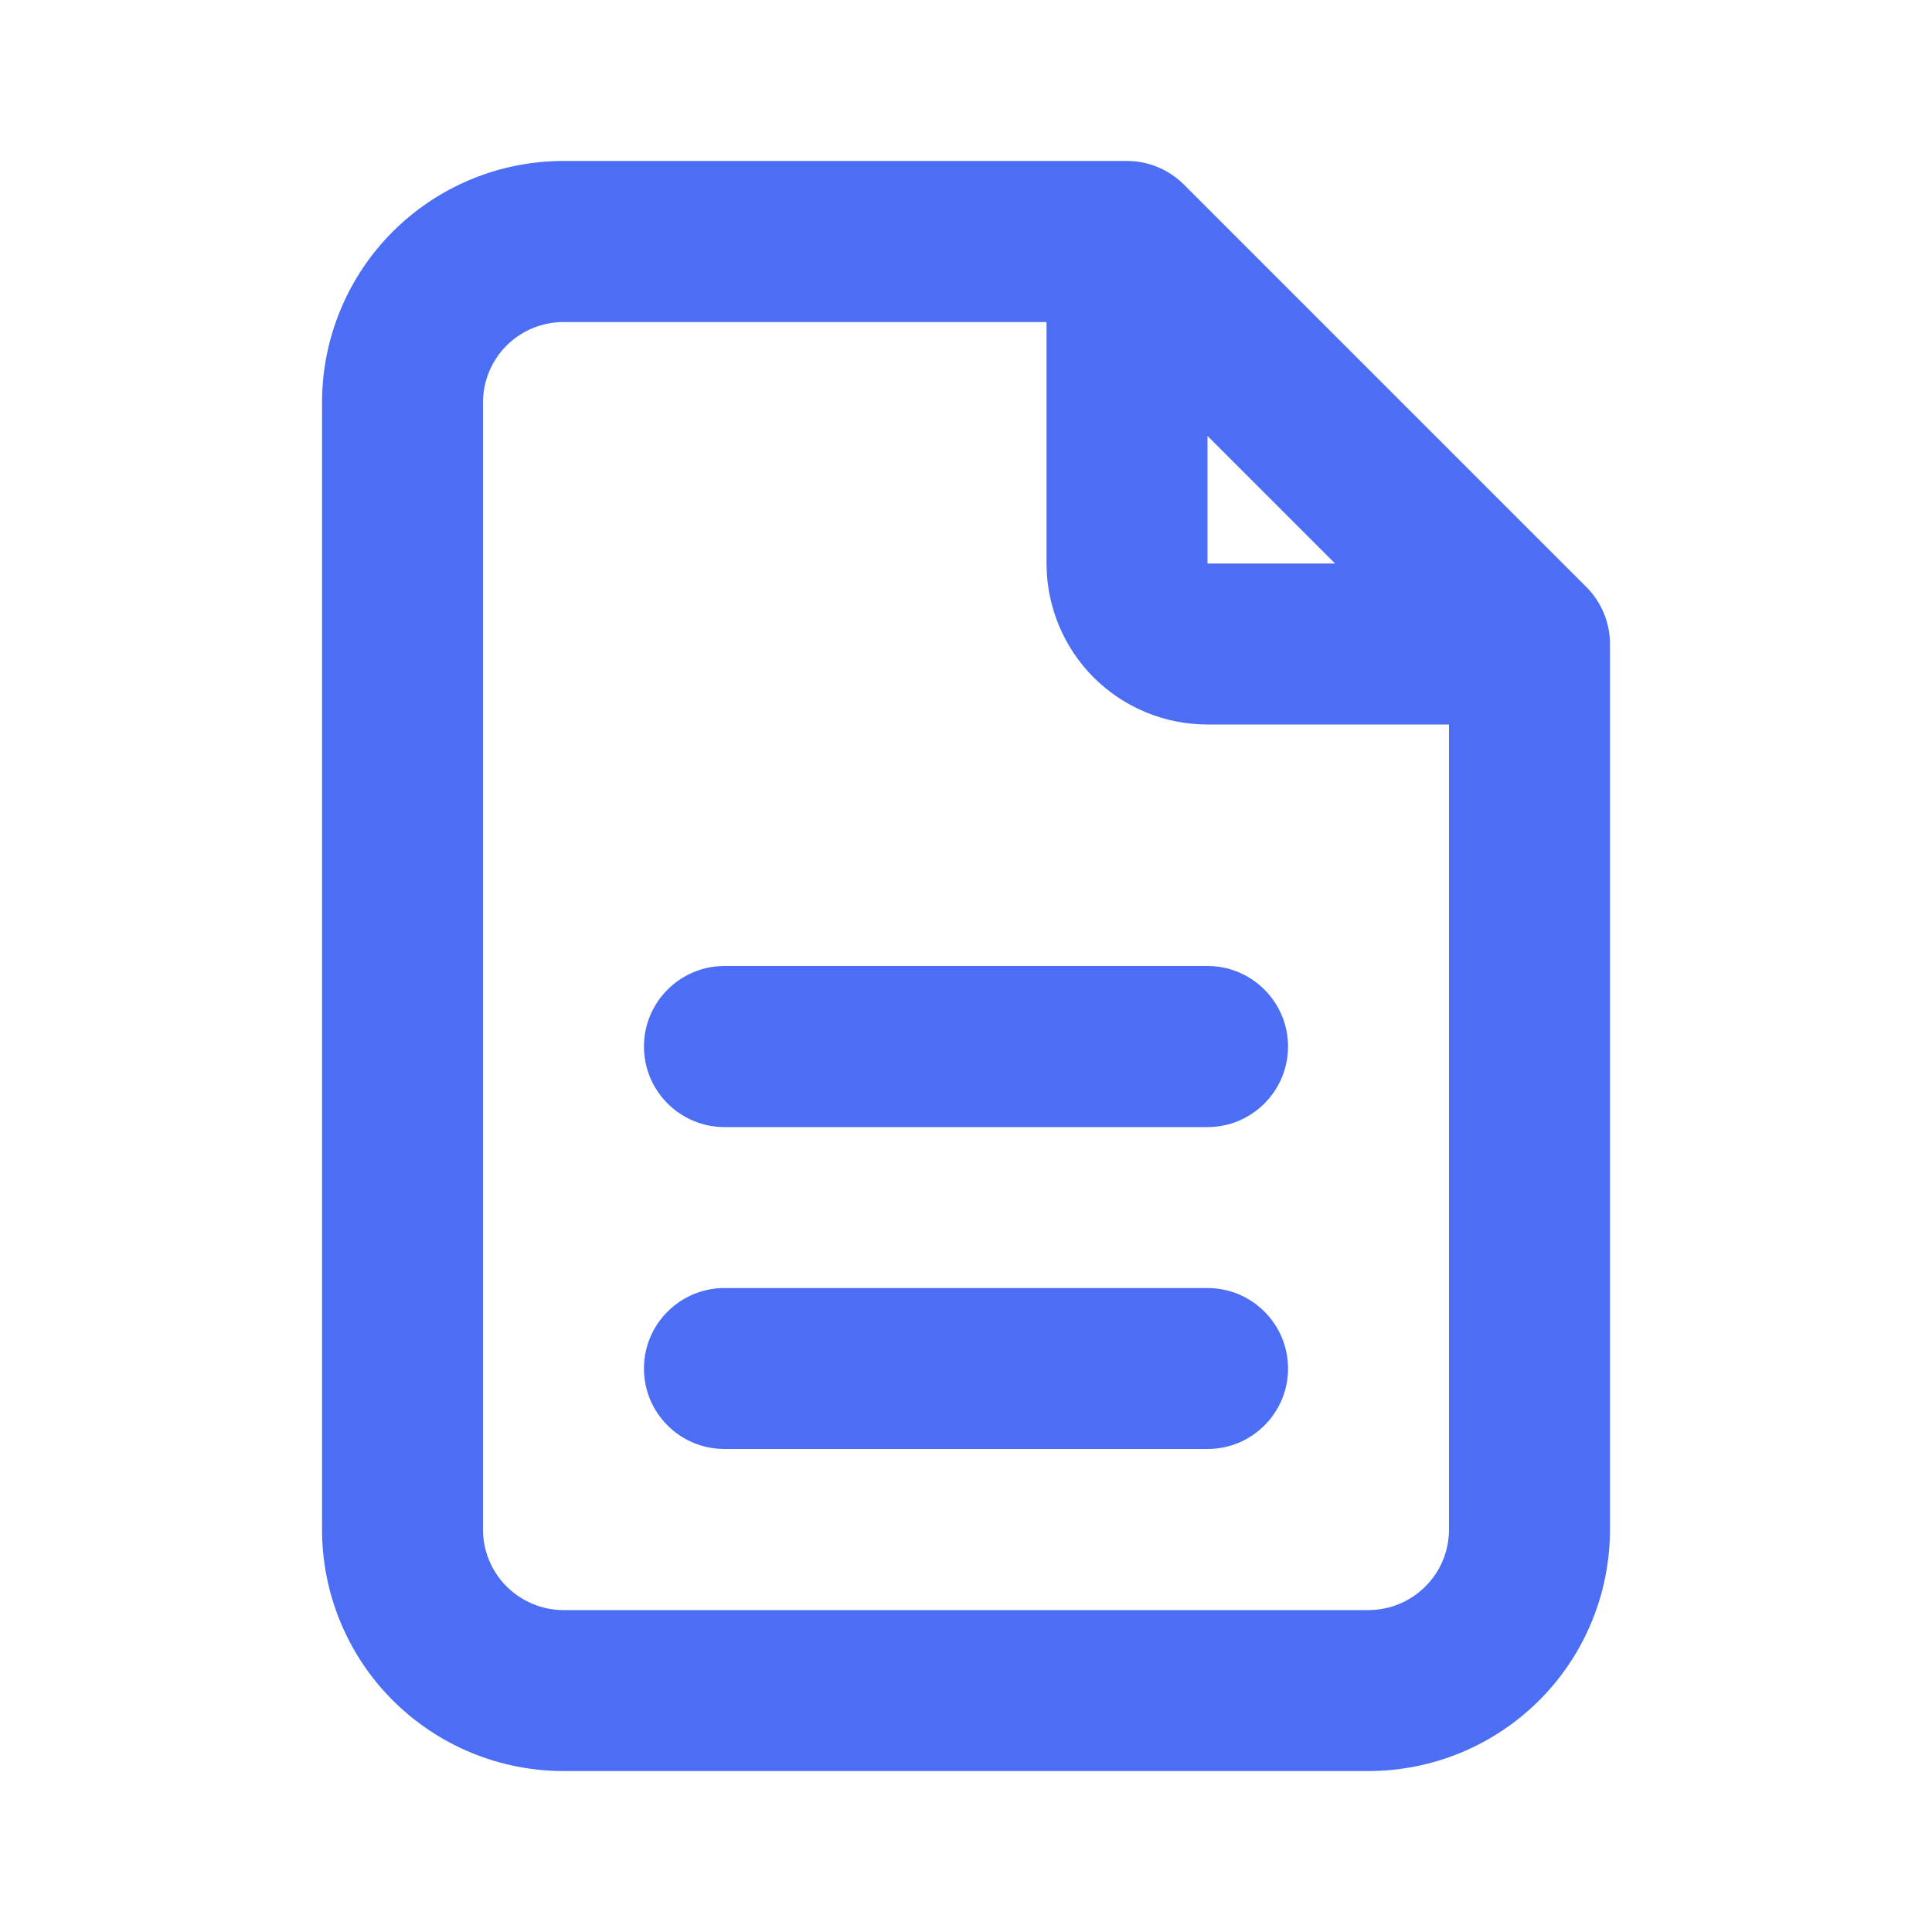
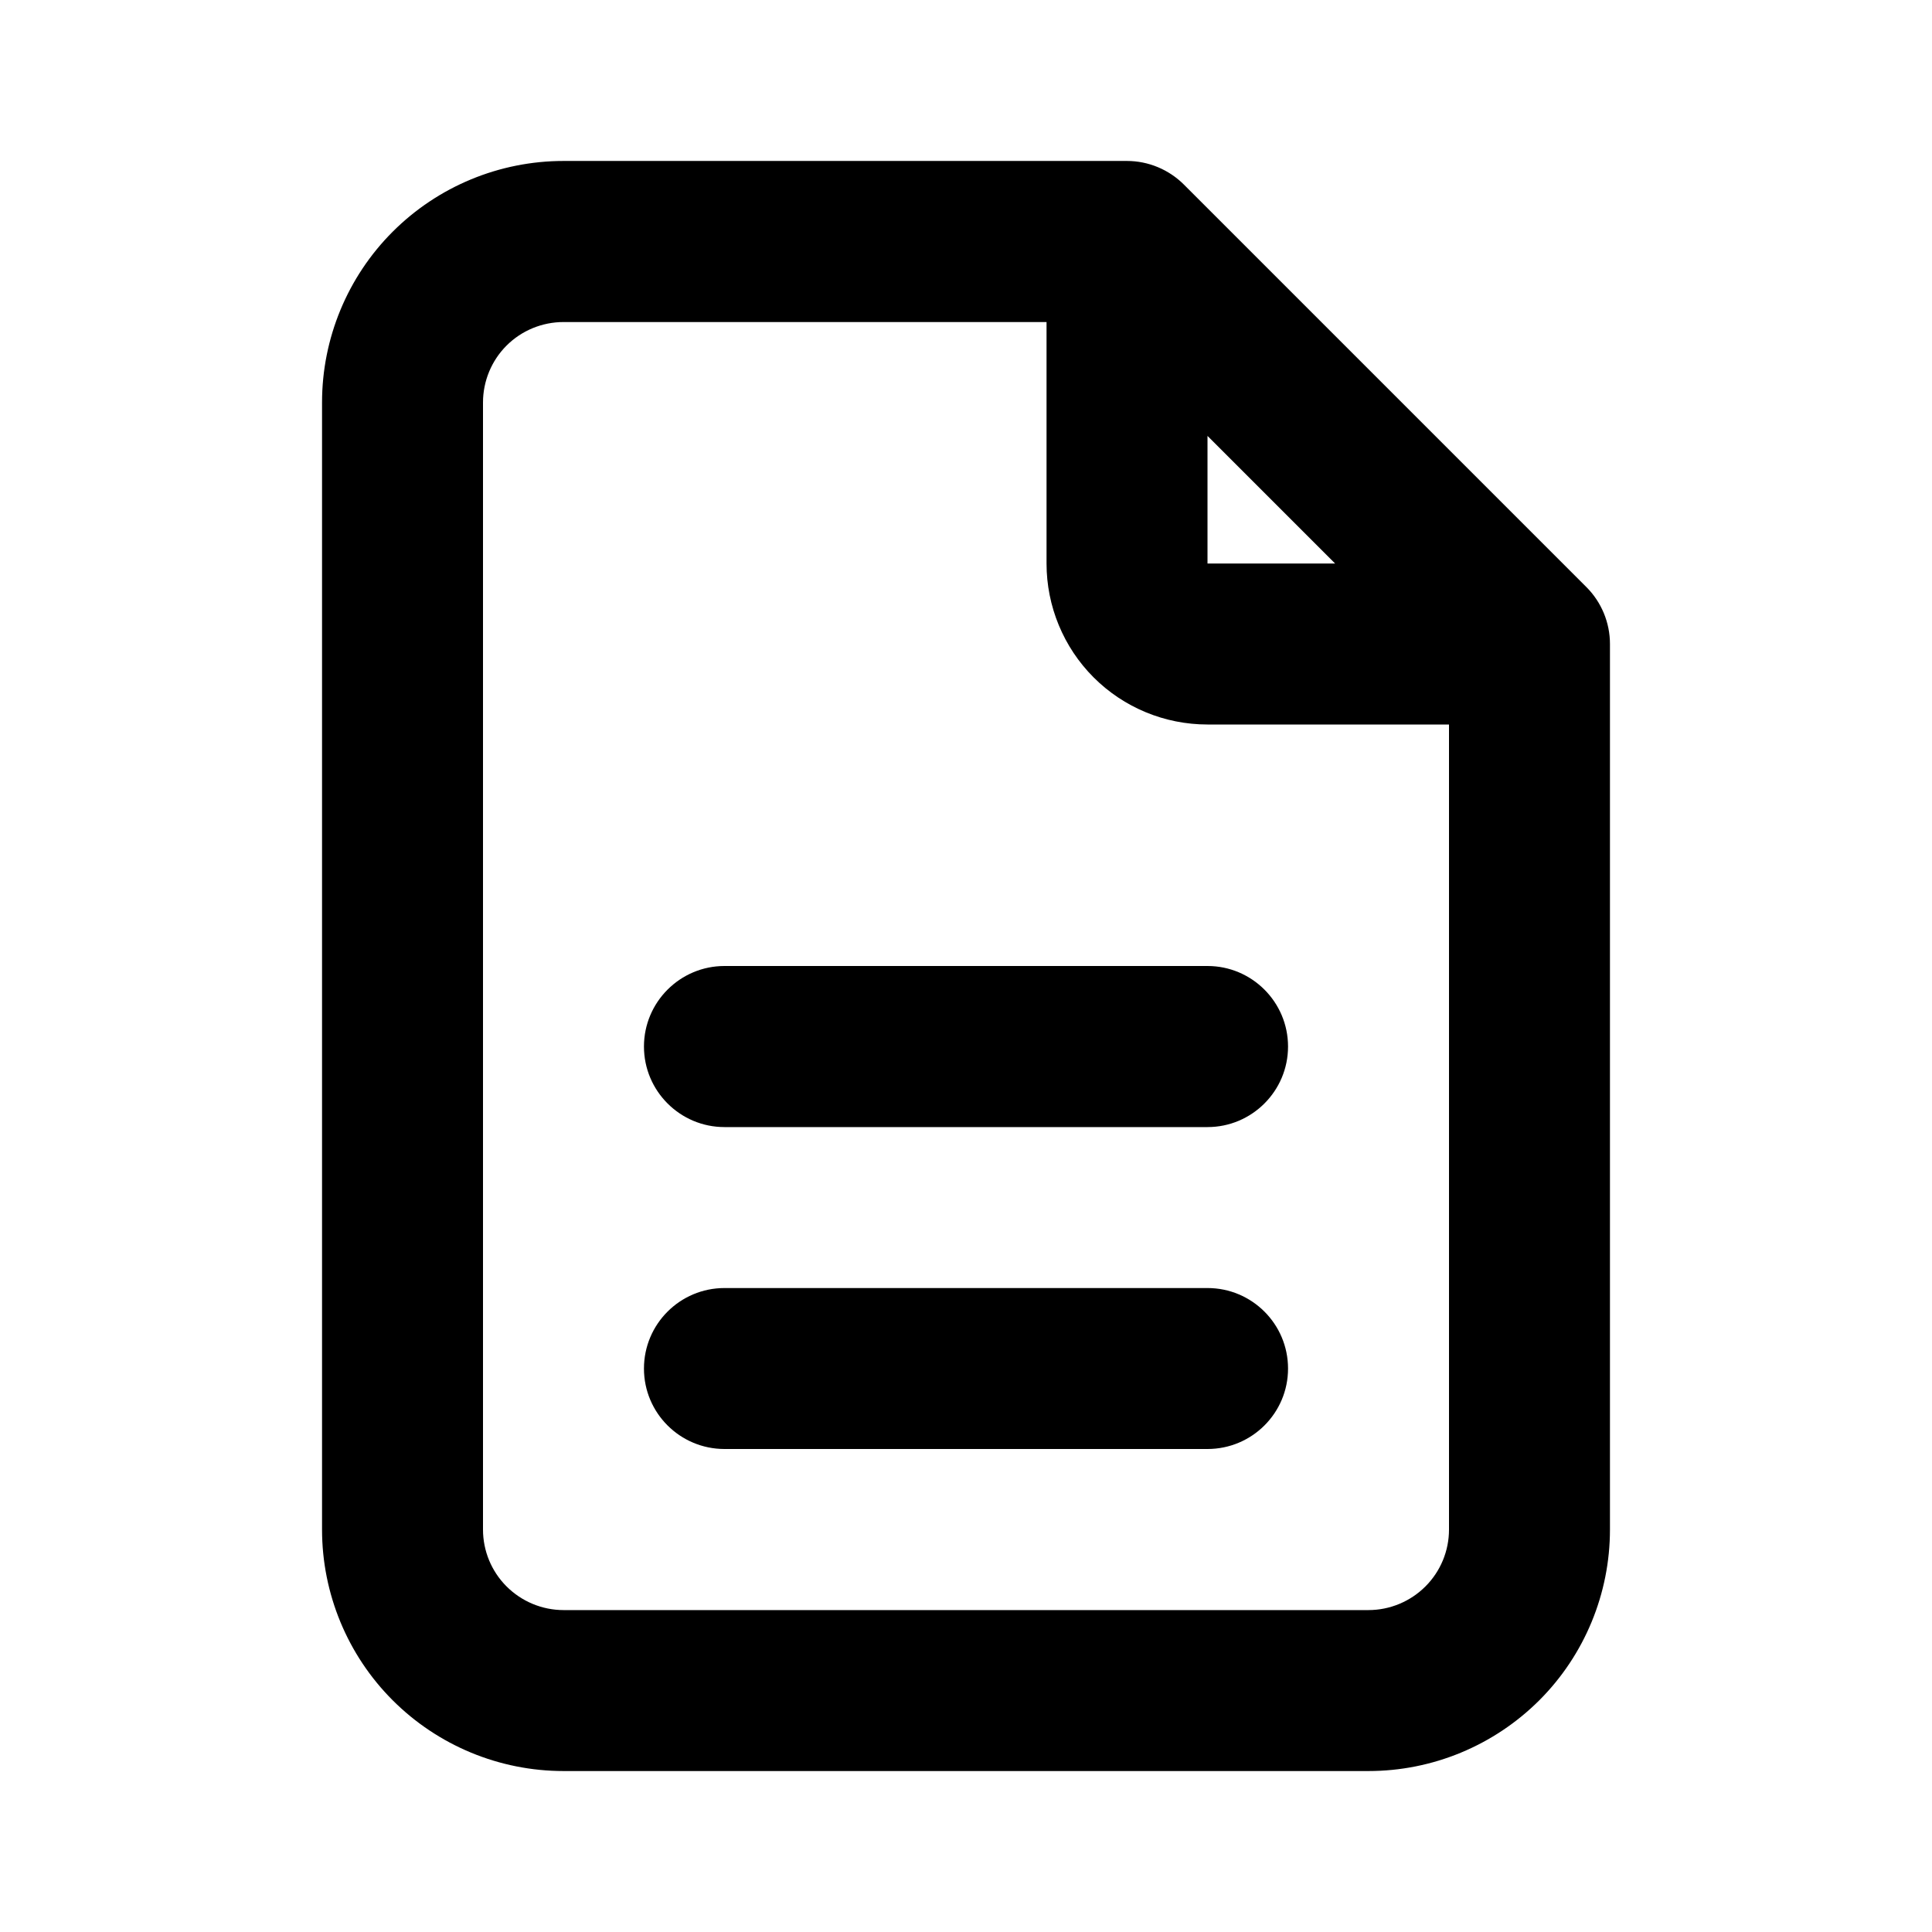
- <svg xmlns="http://www.w3.org/2000/svg" width="16" height="16" viewBox="0 0 16 16" fill="none">
-   <path fill-rule="evenodd" clip-rule="evenodd" d="M4.667 2.667C4.49 2.667 4.32 2.737 4.195 2.862C4.07 2.987 4 3.157 4 3.333V12.667C4 12.844 4.07 13.013 4.195 13.138C4.32 13.263 4.49 13.334 4.667 13.334H11.333C11.51 13.334 11.68 13.263 11.805 13.138C11.93 13.013 12 12.844 12 12.667V6H10C9.646 6 9.307 5.86 9.057 5.61C8.807 5.36 8.667 5.02 8.667 4.667V2.667H4.667ZM10 3.61L11.057 4.667H10V3.61ZM3.252 1.919C3.627 1.544 4.136 1.333 4.667 1.333H9.333C9.51 1.333 9.68 1.404 9.805 1.529L13.138 4.862C13.263 4.987 13.333 5.157 13.333 5.333V12.667C13.333 13.197 13.123 13.706 12.748 14.081C12.372 14.456 11.864 14.667 11.333 14.667H4.667C4.136 14.667 3.627 14.456 3.252 14.081C2.877 13.706 2.667 13.197 2.667 12.667V3.333C2.667 2.803 2.877 2.294 3.252 1.919ZM5.333 8.667C5.333 8.299 5.632 8 6 8H10C10.368 8 10.667 8.299 10.667 8.667C10.667 9.035 10.368 9.334 10 9.334H6C5.632 9.334 5.333 9.035 5.333 8.667ZM5.333 11.334C5.333 10.965 5.632 10.667 6 10.667H10C10.368 10.667 10.667 10.965 10.667 11.334C10.667 11.702 10.368 12 10 12H6C5.632 12 5.333 11.702 5.333 11.334Z" fill="#4C6EF5" />
+ <svg xmlns="http://www.w3.org/2000/svg" width="1em" height="1em" viewBox="0 0 16 16" fill="none">
+   <path fill-rule="evenodd" clip-rule="evenodd" d="M4.667 2.667C4.49 2.667 4.32 2.737 4.195 2.862C4.07 2.987 4 3.157 4 3.333V12.667C4 12.844 4.07 13.013 4.195 13.138C4.32 13.263 4.49 13.334 4.667 13.334H11.333C11.51 13.334 11.68 13.263 11.805 13.138C11.93 13.013 12 12.844 12 12.667V6H10C9.646 6 9.307 5.86 9.057 5.61C8.807 5.36 8.667 5.02 8.667 4.667V2.667H4.667ZM10 3.61L11.057 4.667H10V3.61ZM3.252 1.919C3.627 1.544 4.136 1.333 4.667 1.333H9.333C9.51 1.333 9.68 1.404 9.805 1.529L13.138 4.862C13.263 4.987 13.333 5.157 13.333 5.333V12.667C13.333 13.197 13.123 13.706 12.748 14.081C12.372 14.456 11.864 14.667 11.333 14.667H4.667C4.136 14.667 3.627 14.456 3.252 14.081C2.877 13.706 2.667 13.197 2.667 12.667V3.333C2.667 2.803 2.877 2.294 3.252 1.919ZM5.333 8.667C5.333 8.299 5.632 8 6 8H10C10.368 8 10.667 8.299 10.667 8.667C10.667 9.035 10.368 9.334 10 9.334H6C5.632 9.334 5.333 9.035 5.333 8.667ZM5.333 11.334C5.333 10.965 5.632 10.667 6 10.667H10C10.368 10.667 10.667 10.965 10.667 11.334C10.667 11.702 10.368 12 10 12H6C5.632 12 5.333 11.702 5.333 11.334Z" fill="currentColor" />
</svg>
